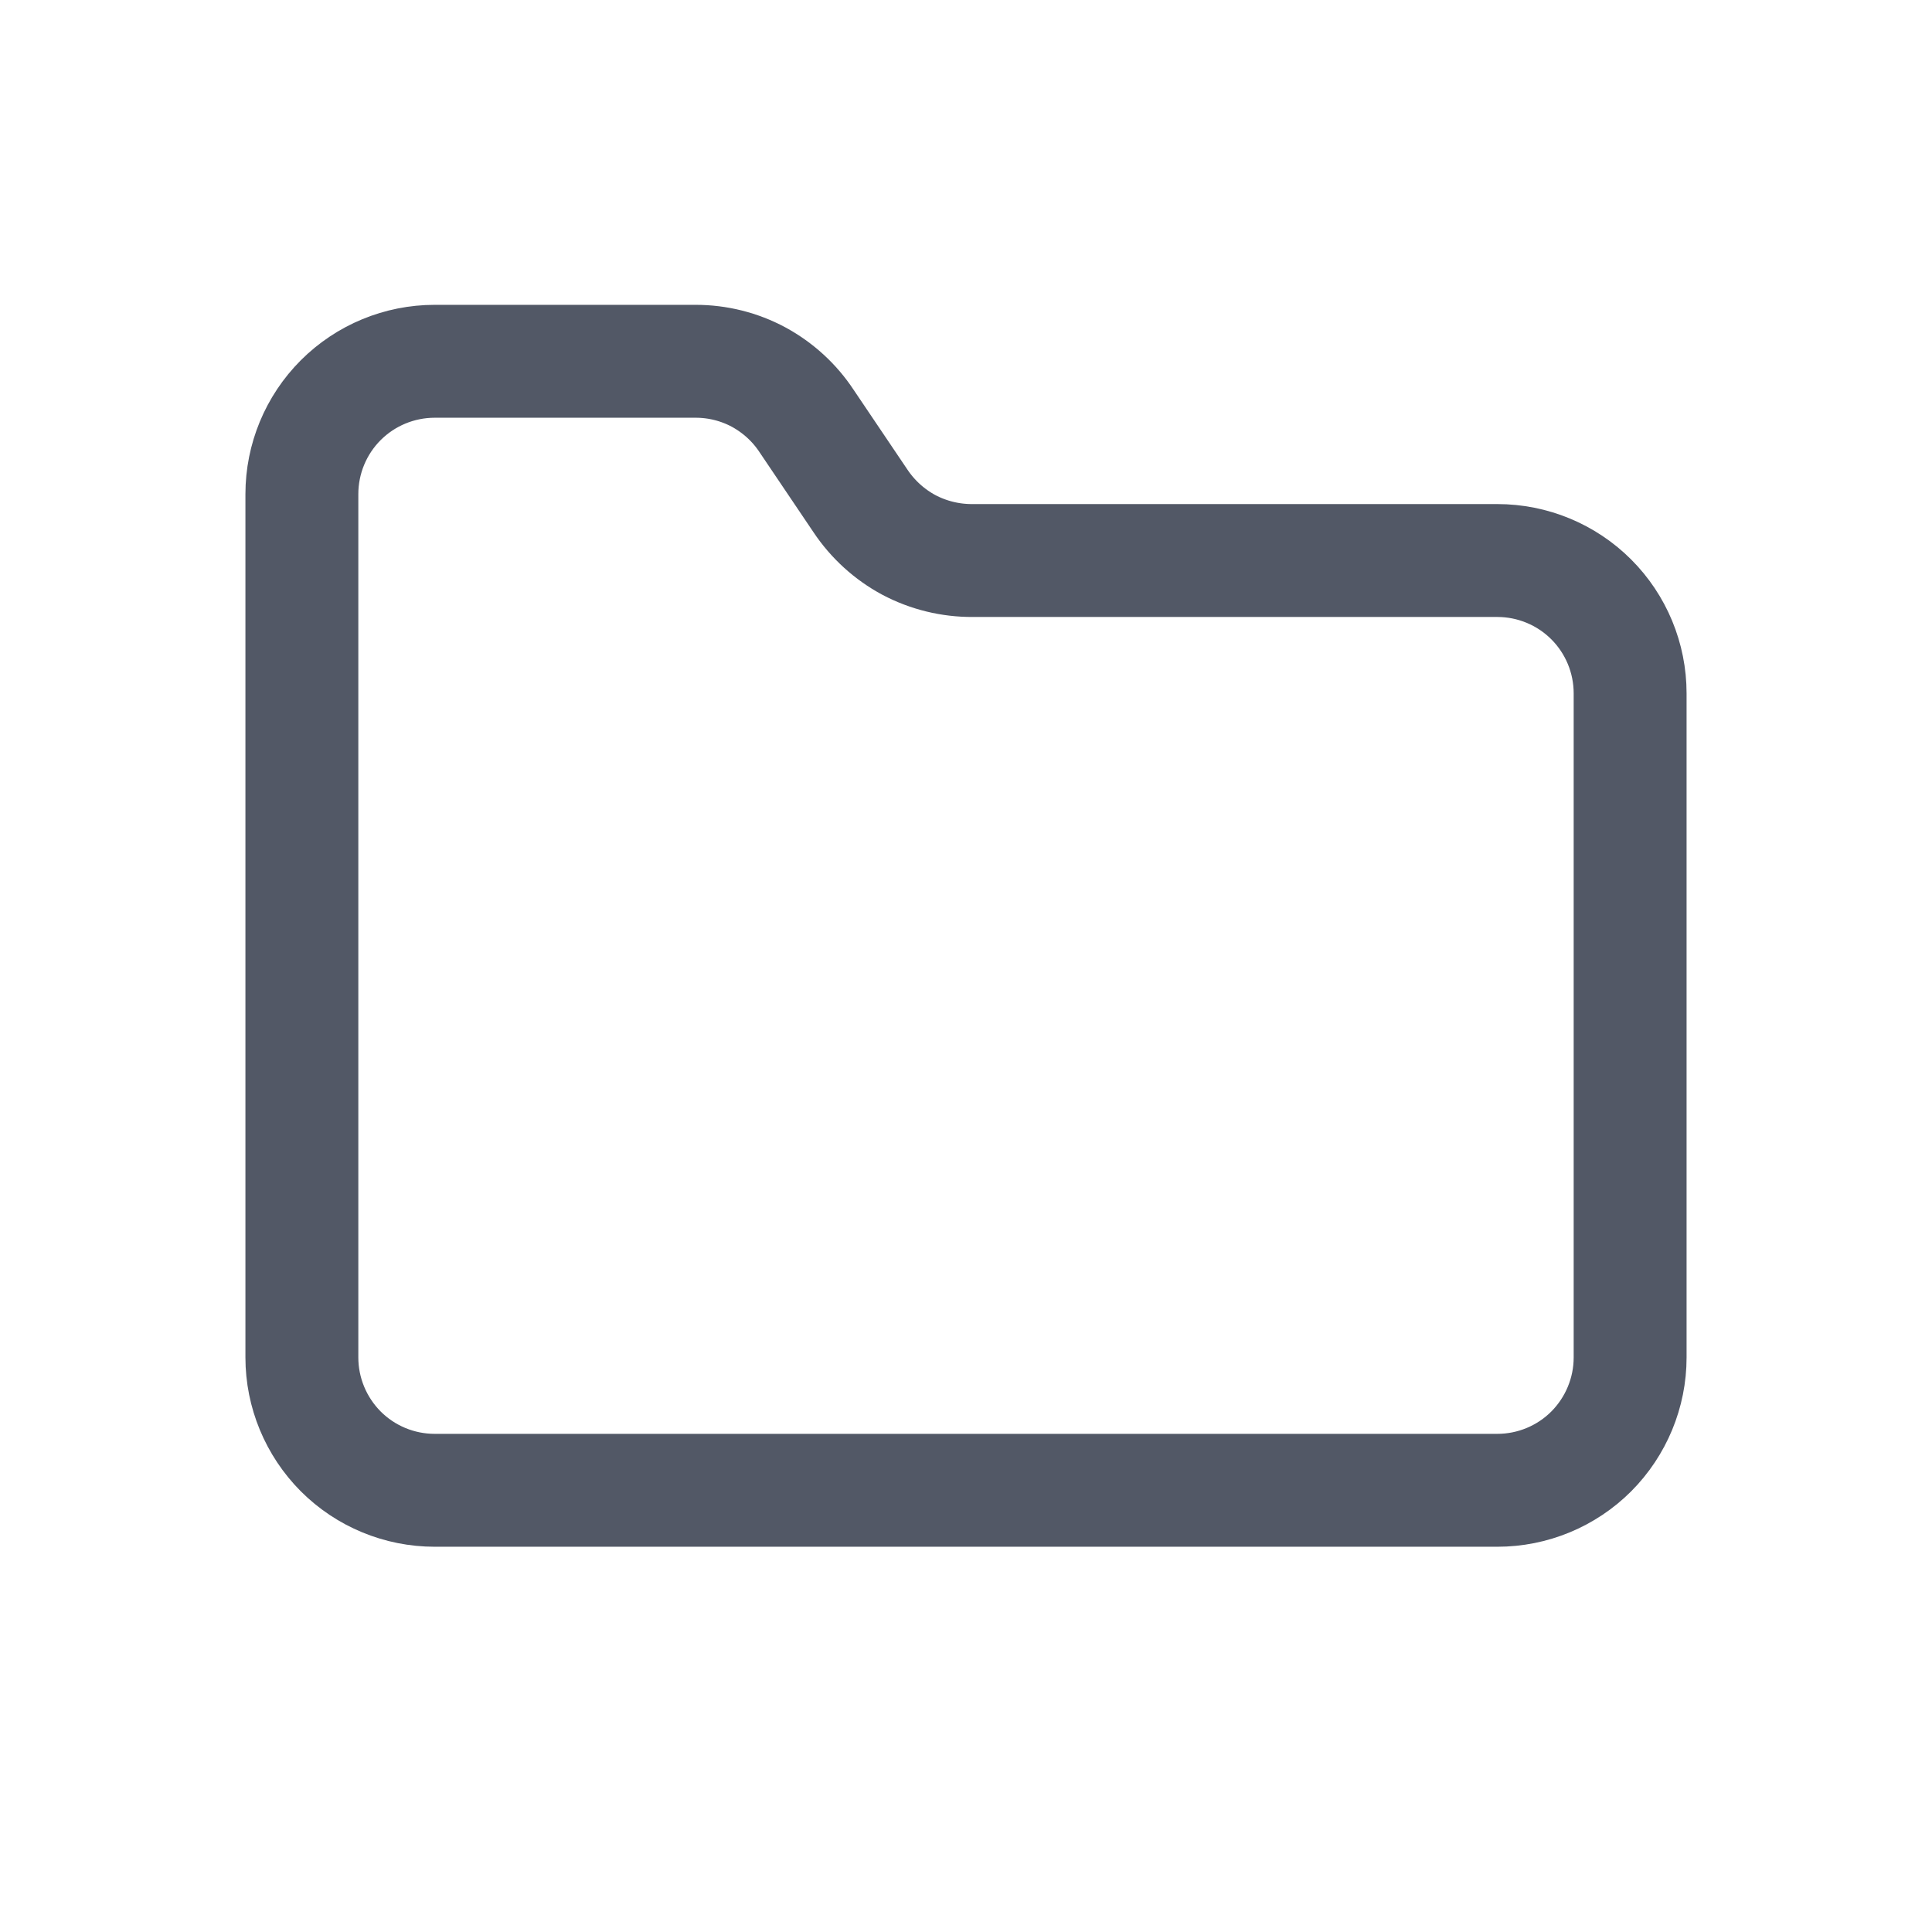
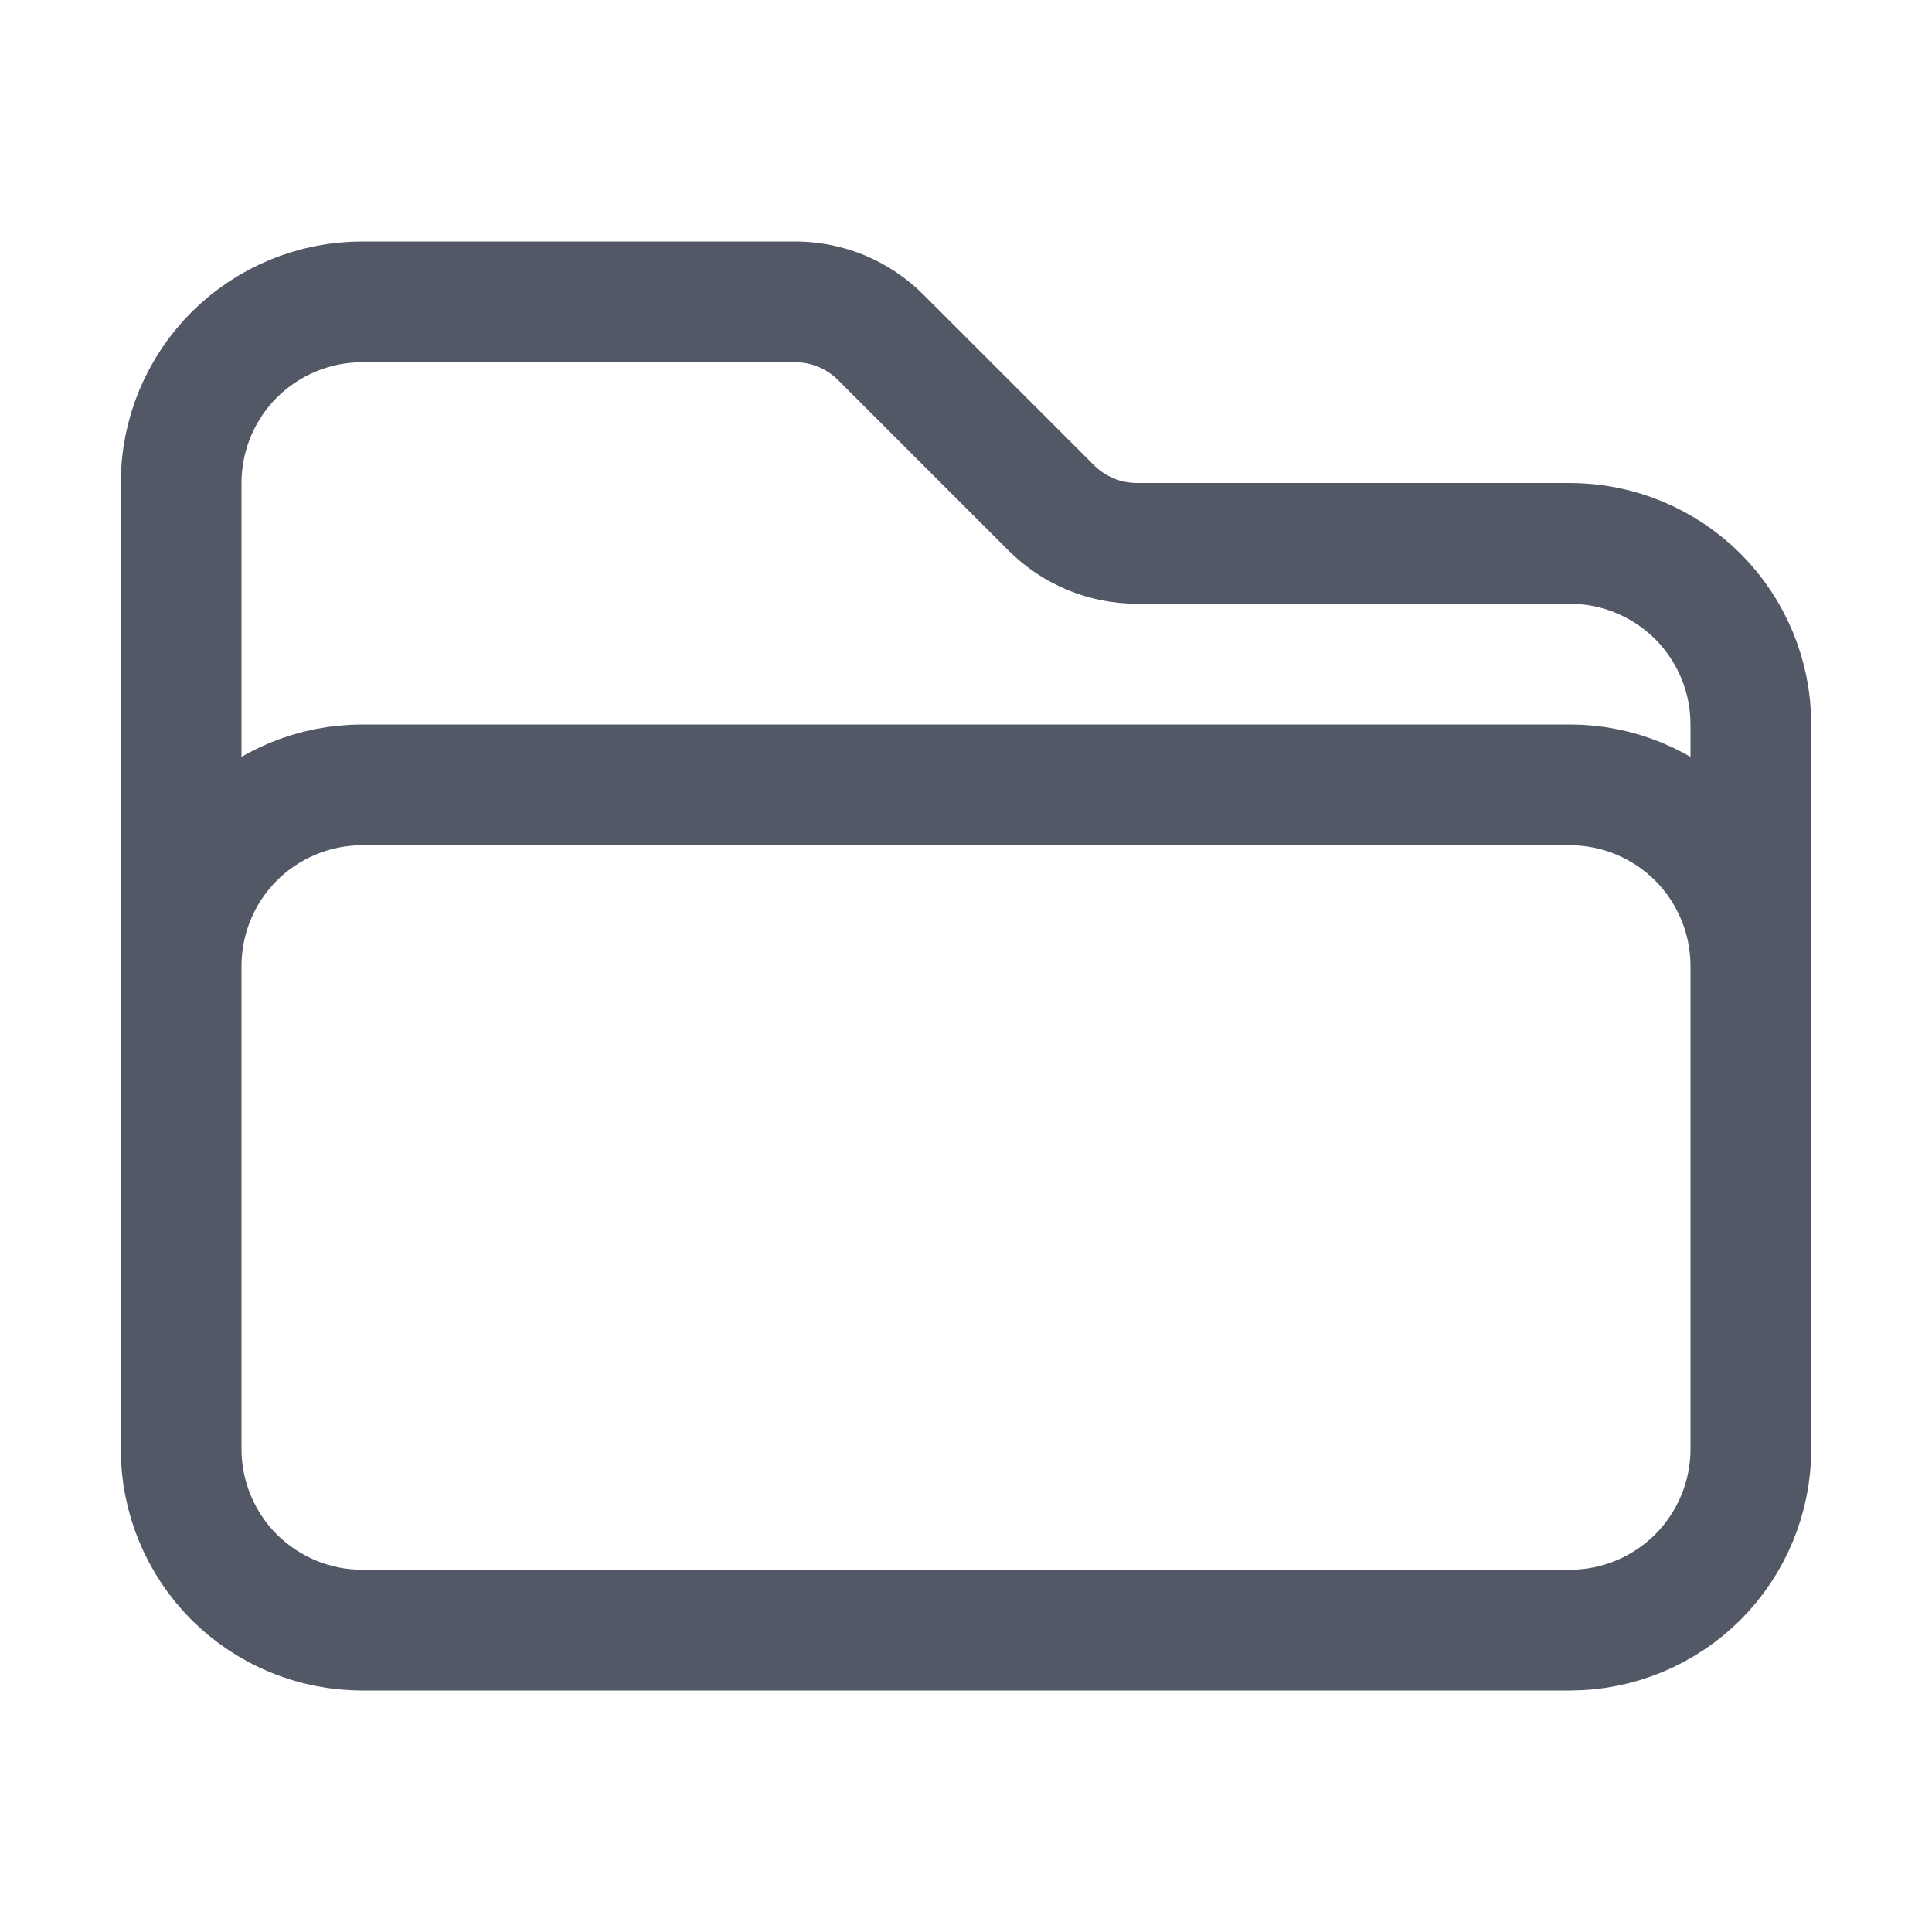
<svg xmlns="http://www.w3.org/2000/svg" preserveAspectRatio="none" overflow="visible" style="display: block;" width="16" height="16" viewBox="0 0 16 16" fill="none">
  <g id="Frame">
-     <path id="Vector" d="M12.4 12.342C12.692 12.342 12.972 12.226 13.178 12.02C13.384 11.813 13.5 11.533 13.5 11.242V5.742C13.5 5.45 13.384 5.17 13.178 4.964C12.972 4.758 12.692 4.642 12.4 4.642H8.055C7.871 4.643 7.69 4.599 7.527 4.513C7.365 4.426 7.227 4.3 7.125 4.147L6.68 3.487C6.58 3.335 6.443 3.21 6.283 3.123C6.123 3.037 5.944 2.992 5.761 2.992H3.6C3.308 2.992 3.028 3.108 2.822 3.314C2.616 3.52 2.5 3.8 2.5 4.092V11.242C2.5 11.533 2.616 11.813 2.822 12.02C3.028 12.226 3.308 12.342 3.6 12.342H12.4Z" stroke-width="0.935" stroke-linecap="round" stroke-linejoin="round" stroke="#525866" />
+     <path id="Vector" d="M1.5 8V8.5V12C1.5 12.398 1.658 12.779 1.939 13.061C2.221 13.342 2.602 13.5 3 13.5H13C13.398 13.5 13.779 13.342 14.061 13.061C14.342 12.779 14.5 12.398 14.5 12V8.5V8M1.5 8C1.5 7.602 1.658 7.221 1.939 6.939C2.221 6.658 2.602 6.5 3 6.5H13C13.398 6.5 13.779 6.658 14.061 6.939C14.342 7.221 14.5 7.602 14.5 8M1.5 8V4C1.5 3.602 1.658 3.221 1.939 2.939C2.221 2.658 2.602 2.5 3 2.5H6.586C6.717 2.5 6.847 2.526 6.969 2.576C7.09 2.627 7.2 2.7 7.293 2.793L8.707 4.207C8.894 4.394 9.149 4.5 9.414 4.5H13C13.398 4.5 13.779 4.658 14.061 4.939C14.342 5.221 14.5 5.602 14.5 6V8" stroke-linecap="round" stroke-linejoin="round" stroke="#525866" />
  </g>
</svg>
